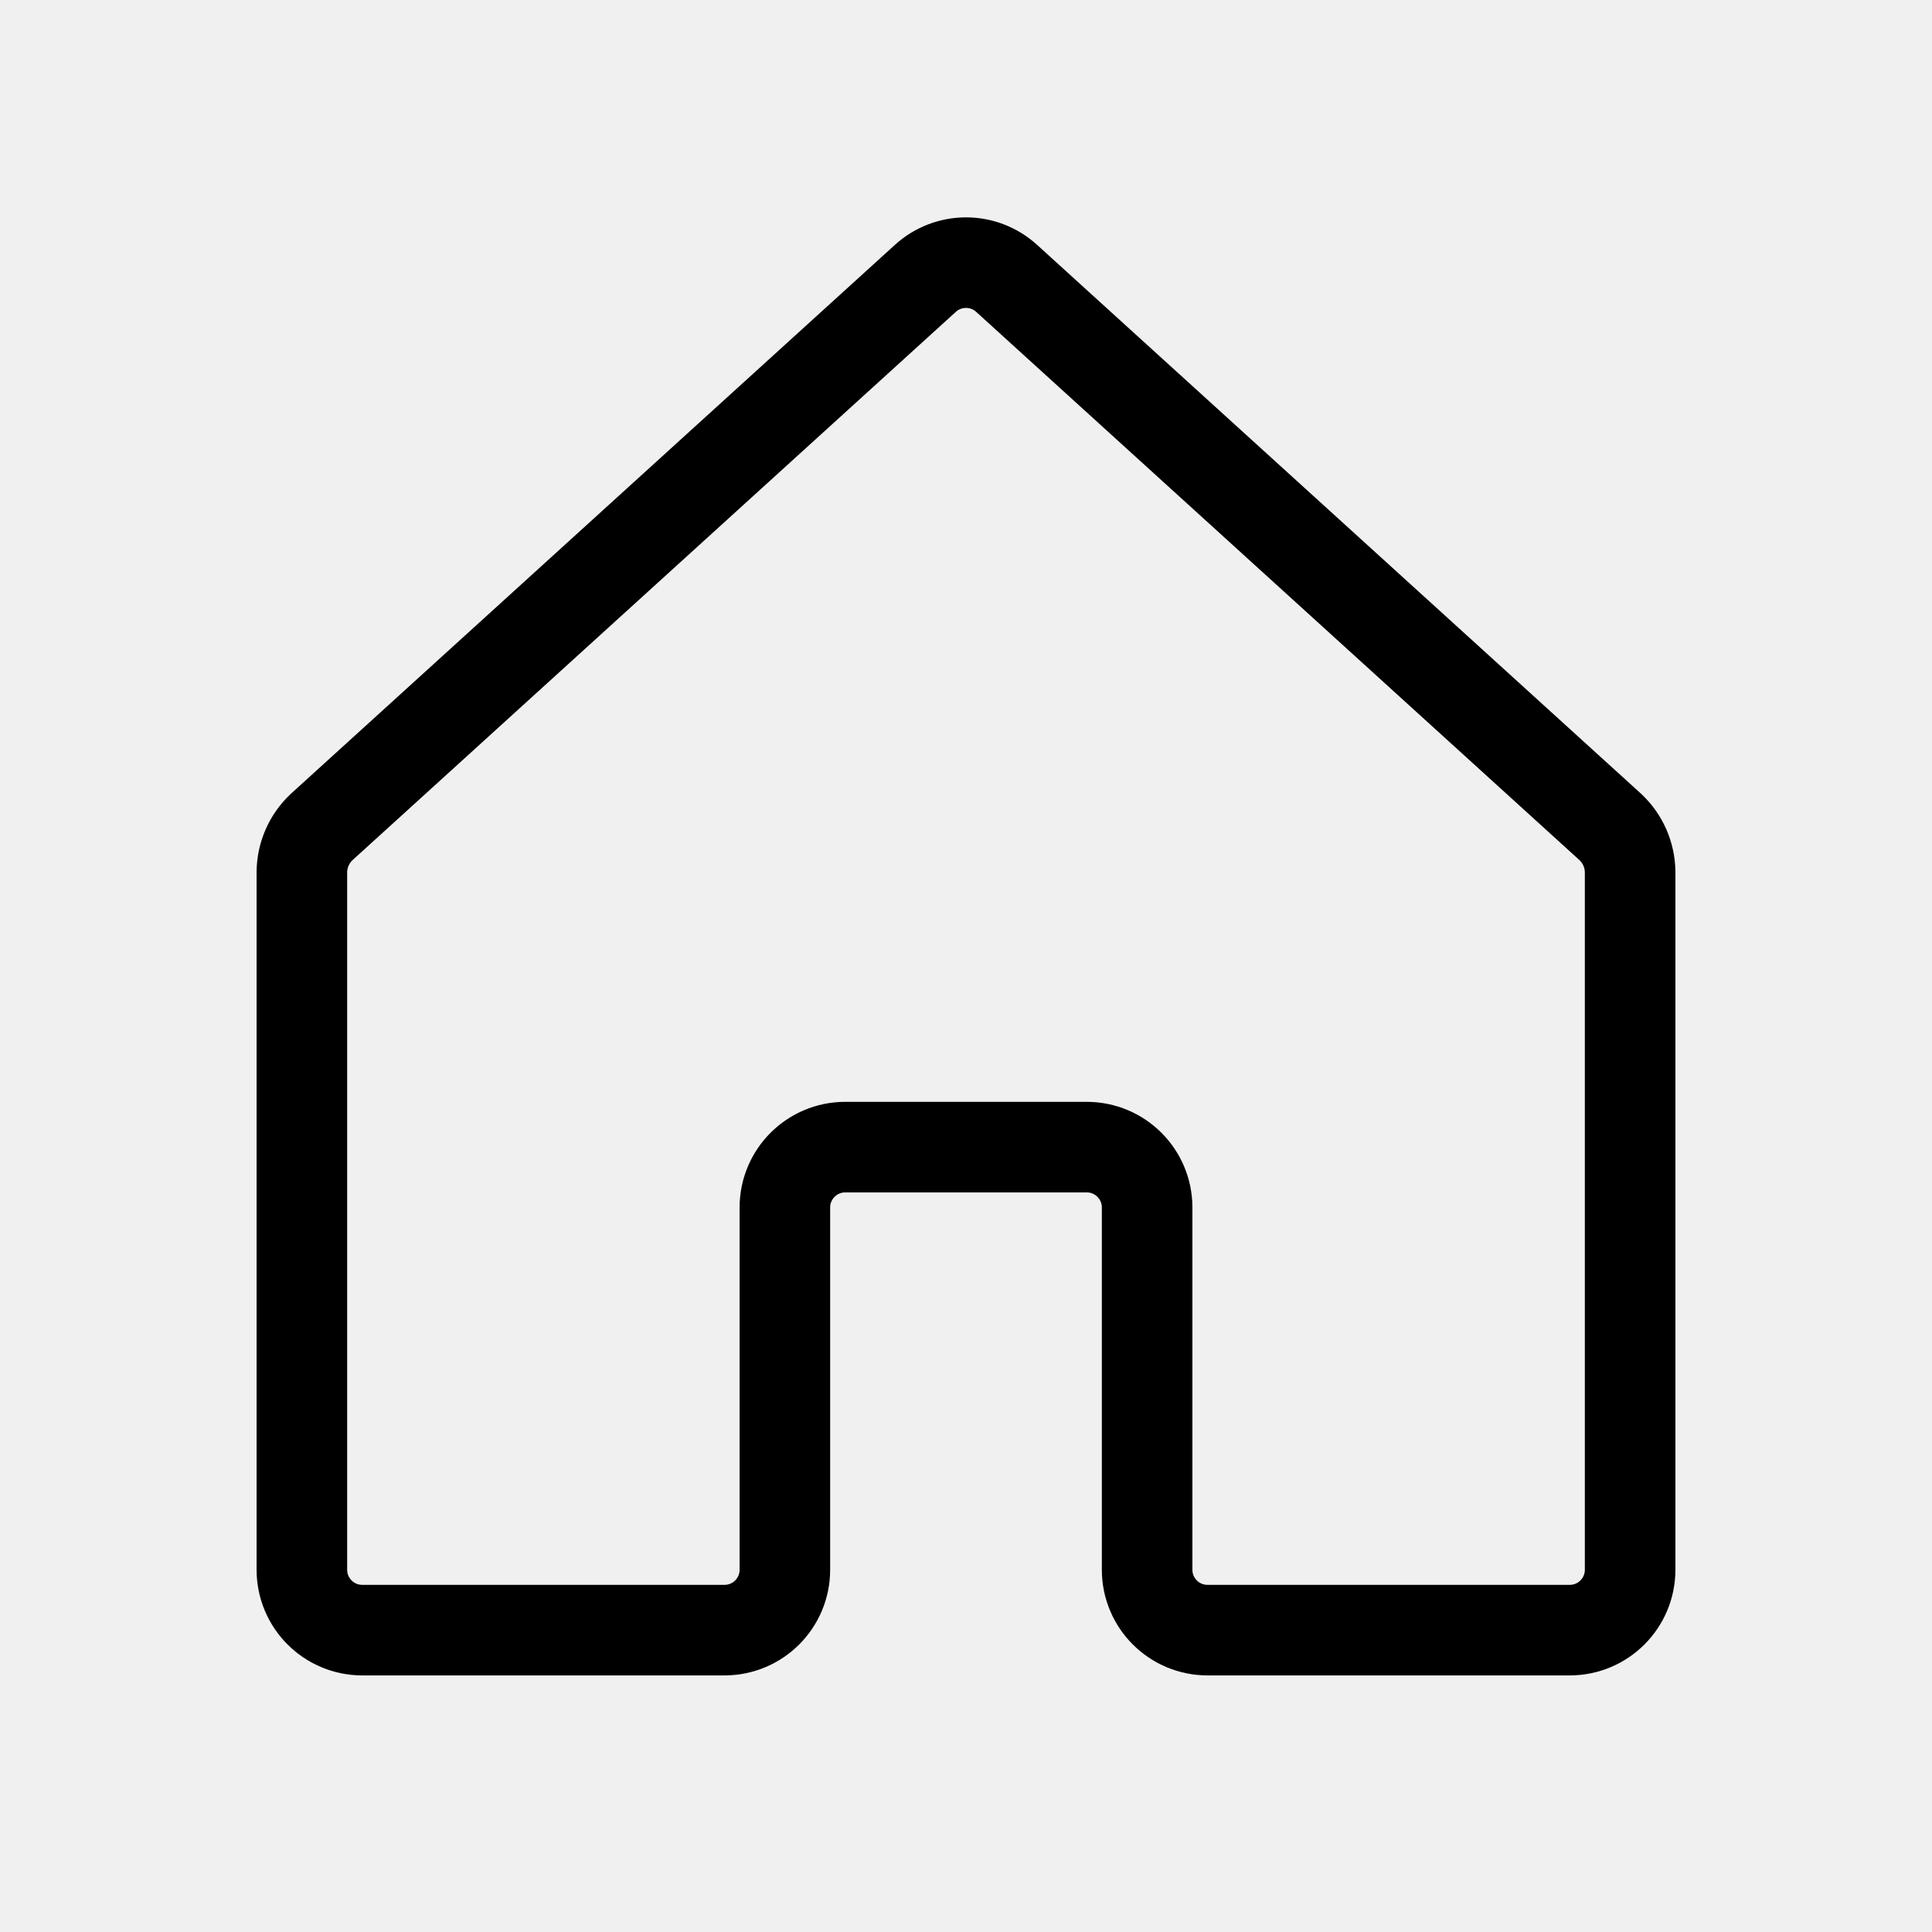
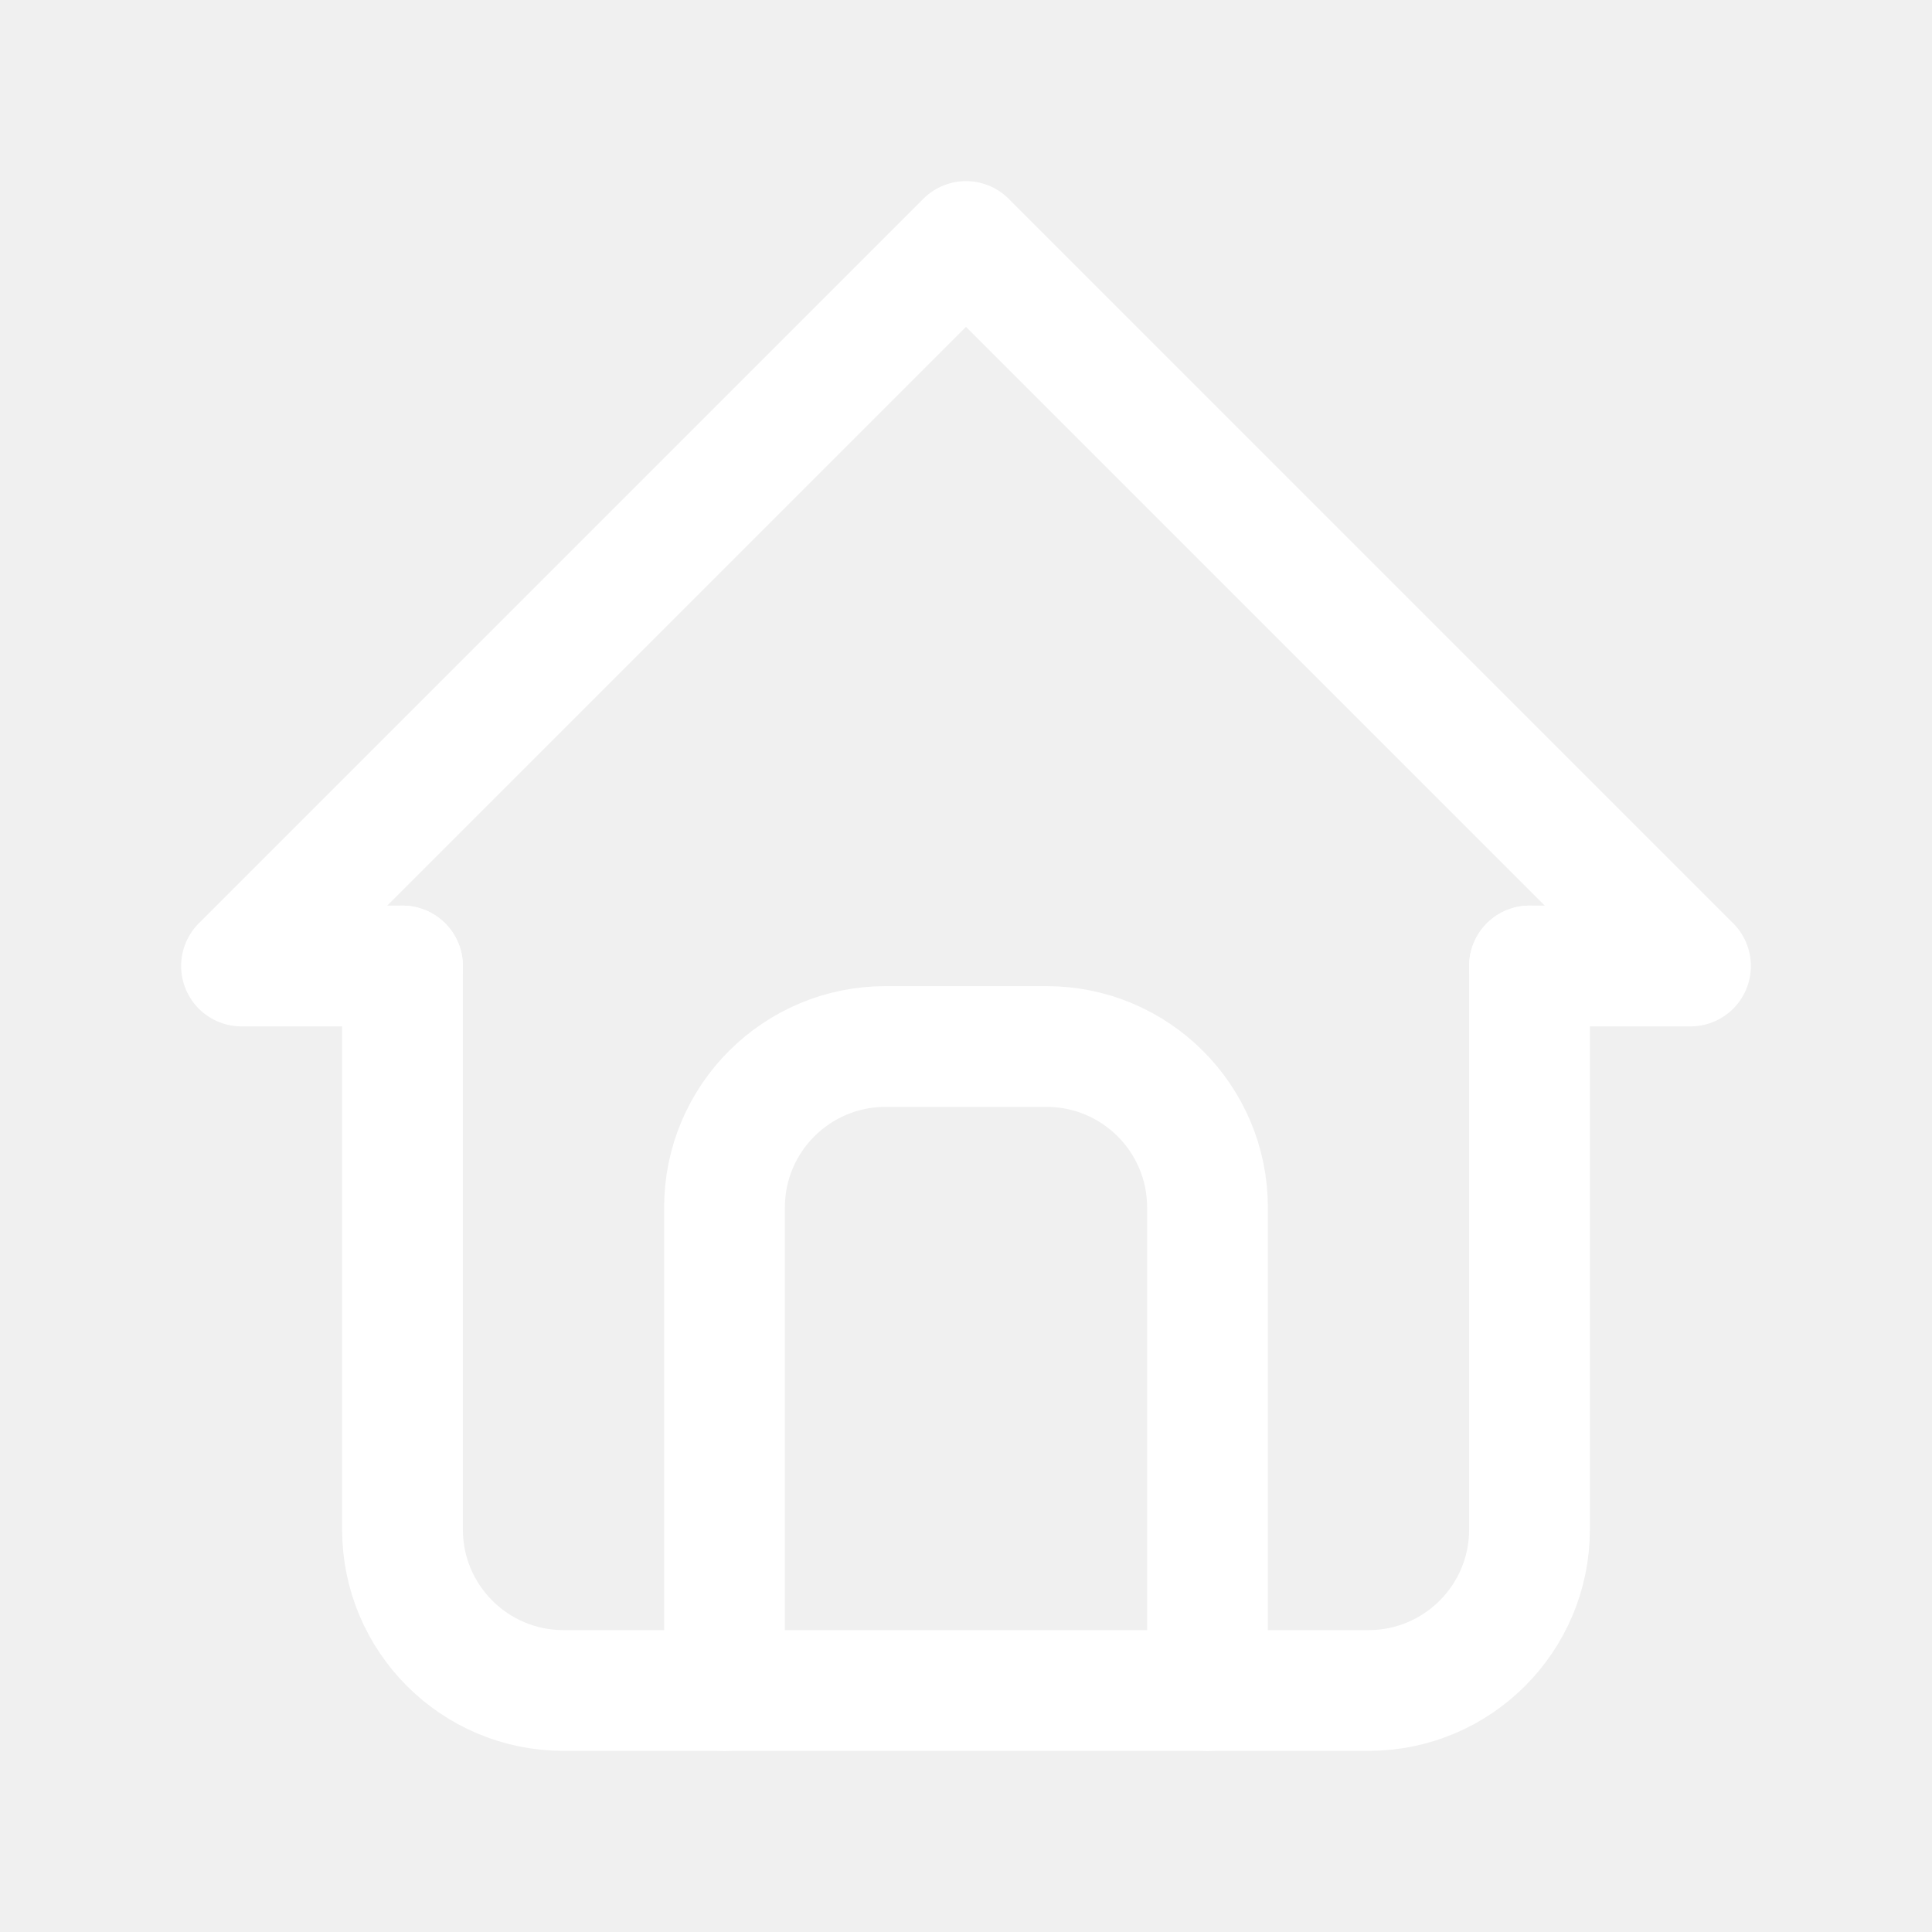
- <svg xmlns="http://www.w3.org/2000/svg" viewBox="0 0 256 256">
-   <rect fill="none" height="256" width="256" />
-   <path d="M152,208V160a8,8,0,0,0-8-8H112a8,8,0,0,0-8,8v48a8,8,0,0,1-8,8H48a8,8,0,0,1-8-8V115.5a8.3,8.3,0,0,1,2.6-5.9l80-72.7a8,8,0,0,1,10.8,0l80,72.7a8.3,8.3,0,0,1,2.6,5.9V208a8,8,0,0,1-8,8H160A8,8,0,0,1,152,208Z" fill="none" stroke="#000" stroke-linecap="round" stroke-linejoin="round" stroke-width="12" />
+ <svg xmlns="http://www.w3.org/2000/svg" class="icon icon-tabler icon-tabler-home" width="44" height="44" viewBox="0 0 24 24" stroke-width="1.5" stroke="#ffffff" fill="none" stroke-linecap="round" stroke-linejoin="round">
+   <path stroke="none" d="M0 0h24v24H0z" fill="none" />
+   <path d="M5 12l-2 0l9 -9l9 9l-2 0" />
+   <path d="M5 12v7a2 2 0 0 0 2 2h10a2 2 0 0 0 2 -2v-7" />
+   <path d="M9 21v-6a2 2 0 0 1 2 -2h2a2 2 0 0 1 2 2v6" />
</svg>
